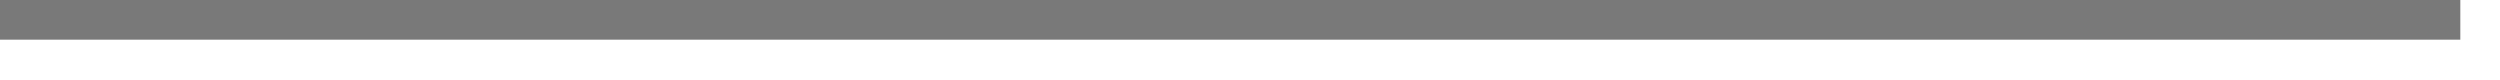
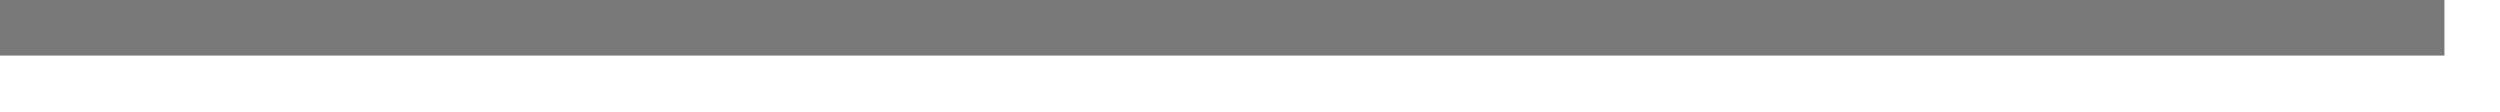
- <svg xmlns="http://www.w3.org/2000/svg" version="1.1" width="63px" height="2px">
-   <g transform="matrix(1 0 0 1 -509 -258 )">
-     <path d="M 509 258.5  L 571 258.5  " stroke-width="1" stroke="#797979" fill="none" />
+ <svg xmlns="http://www.w3.org/2000/svg" version="1.1" width="45px" height="2px">
+   <g transform="matrix(1 0 0 1 -405 -196 )">
+     <path d="M 405 196.5  L 449 196.5  " stroke-width="1" stroke="#797979" fill="none" />
  </g>
</svg>
